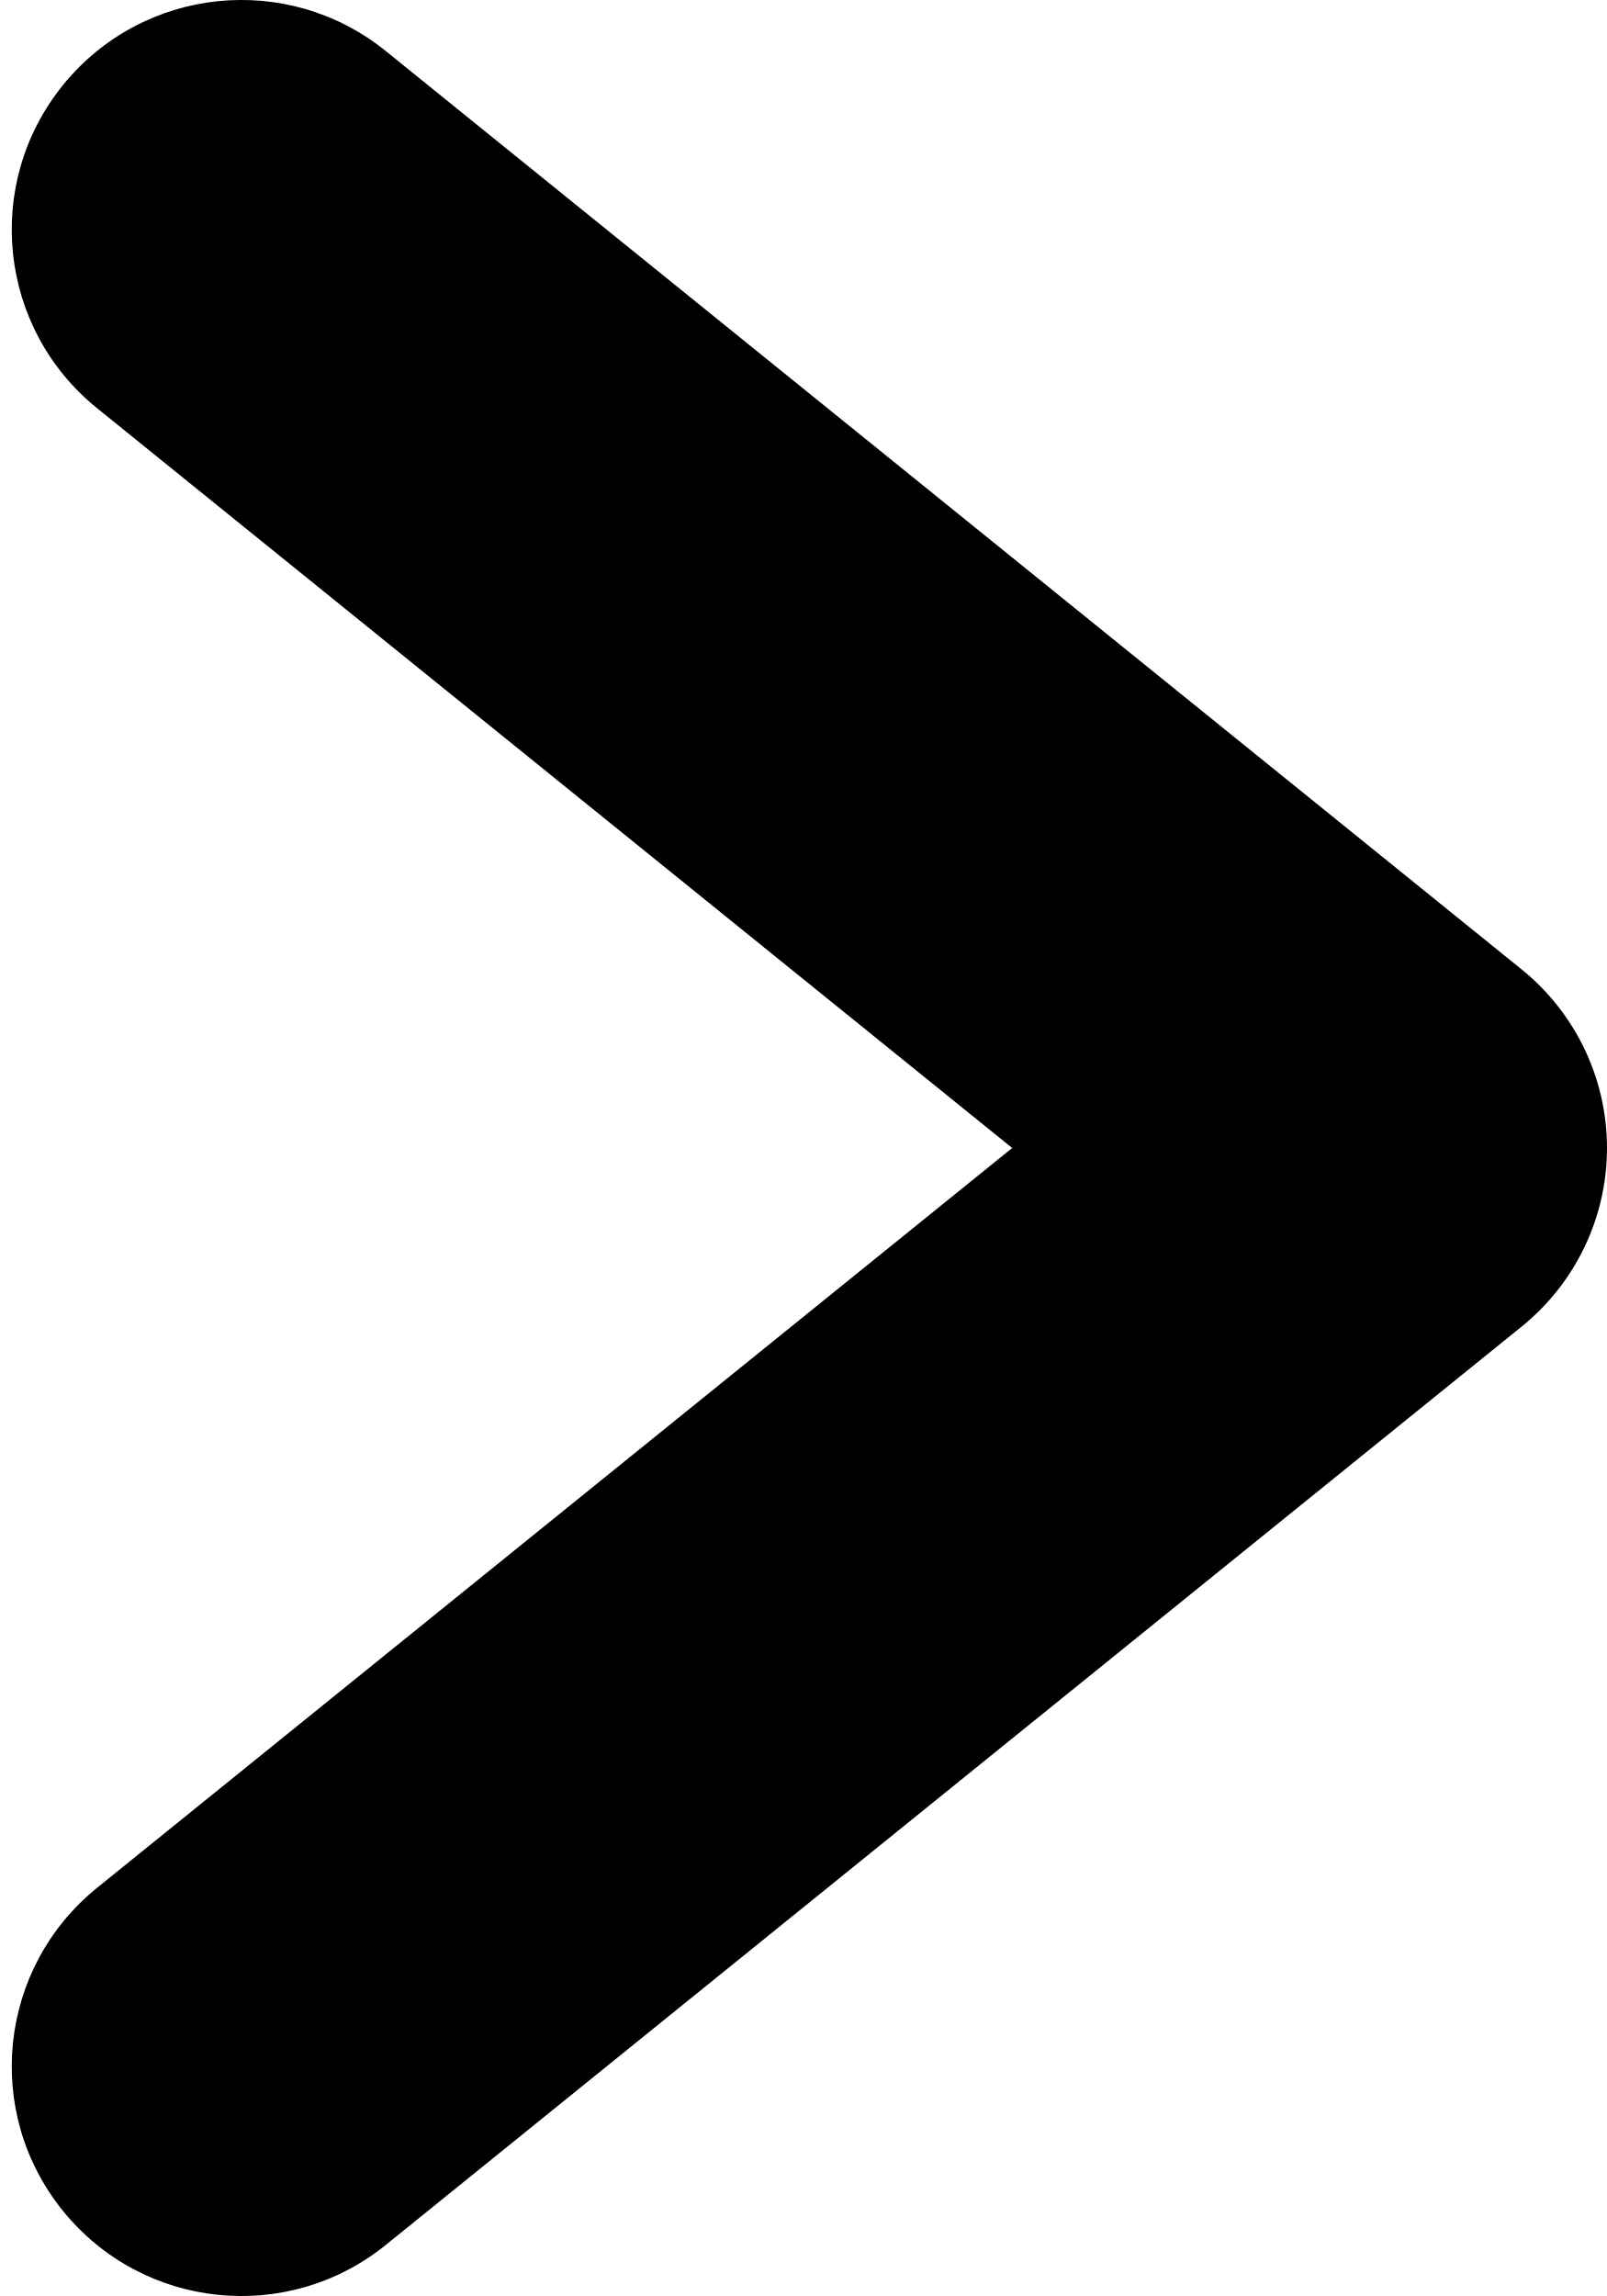
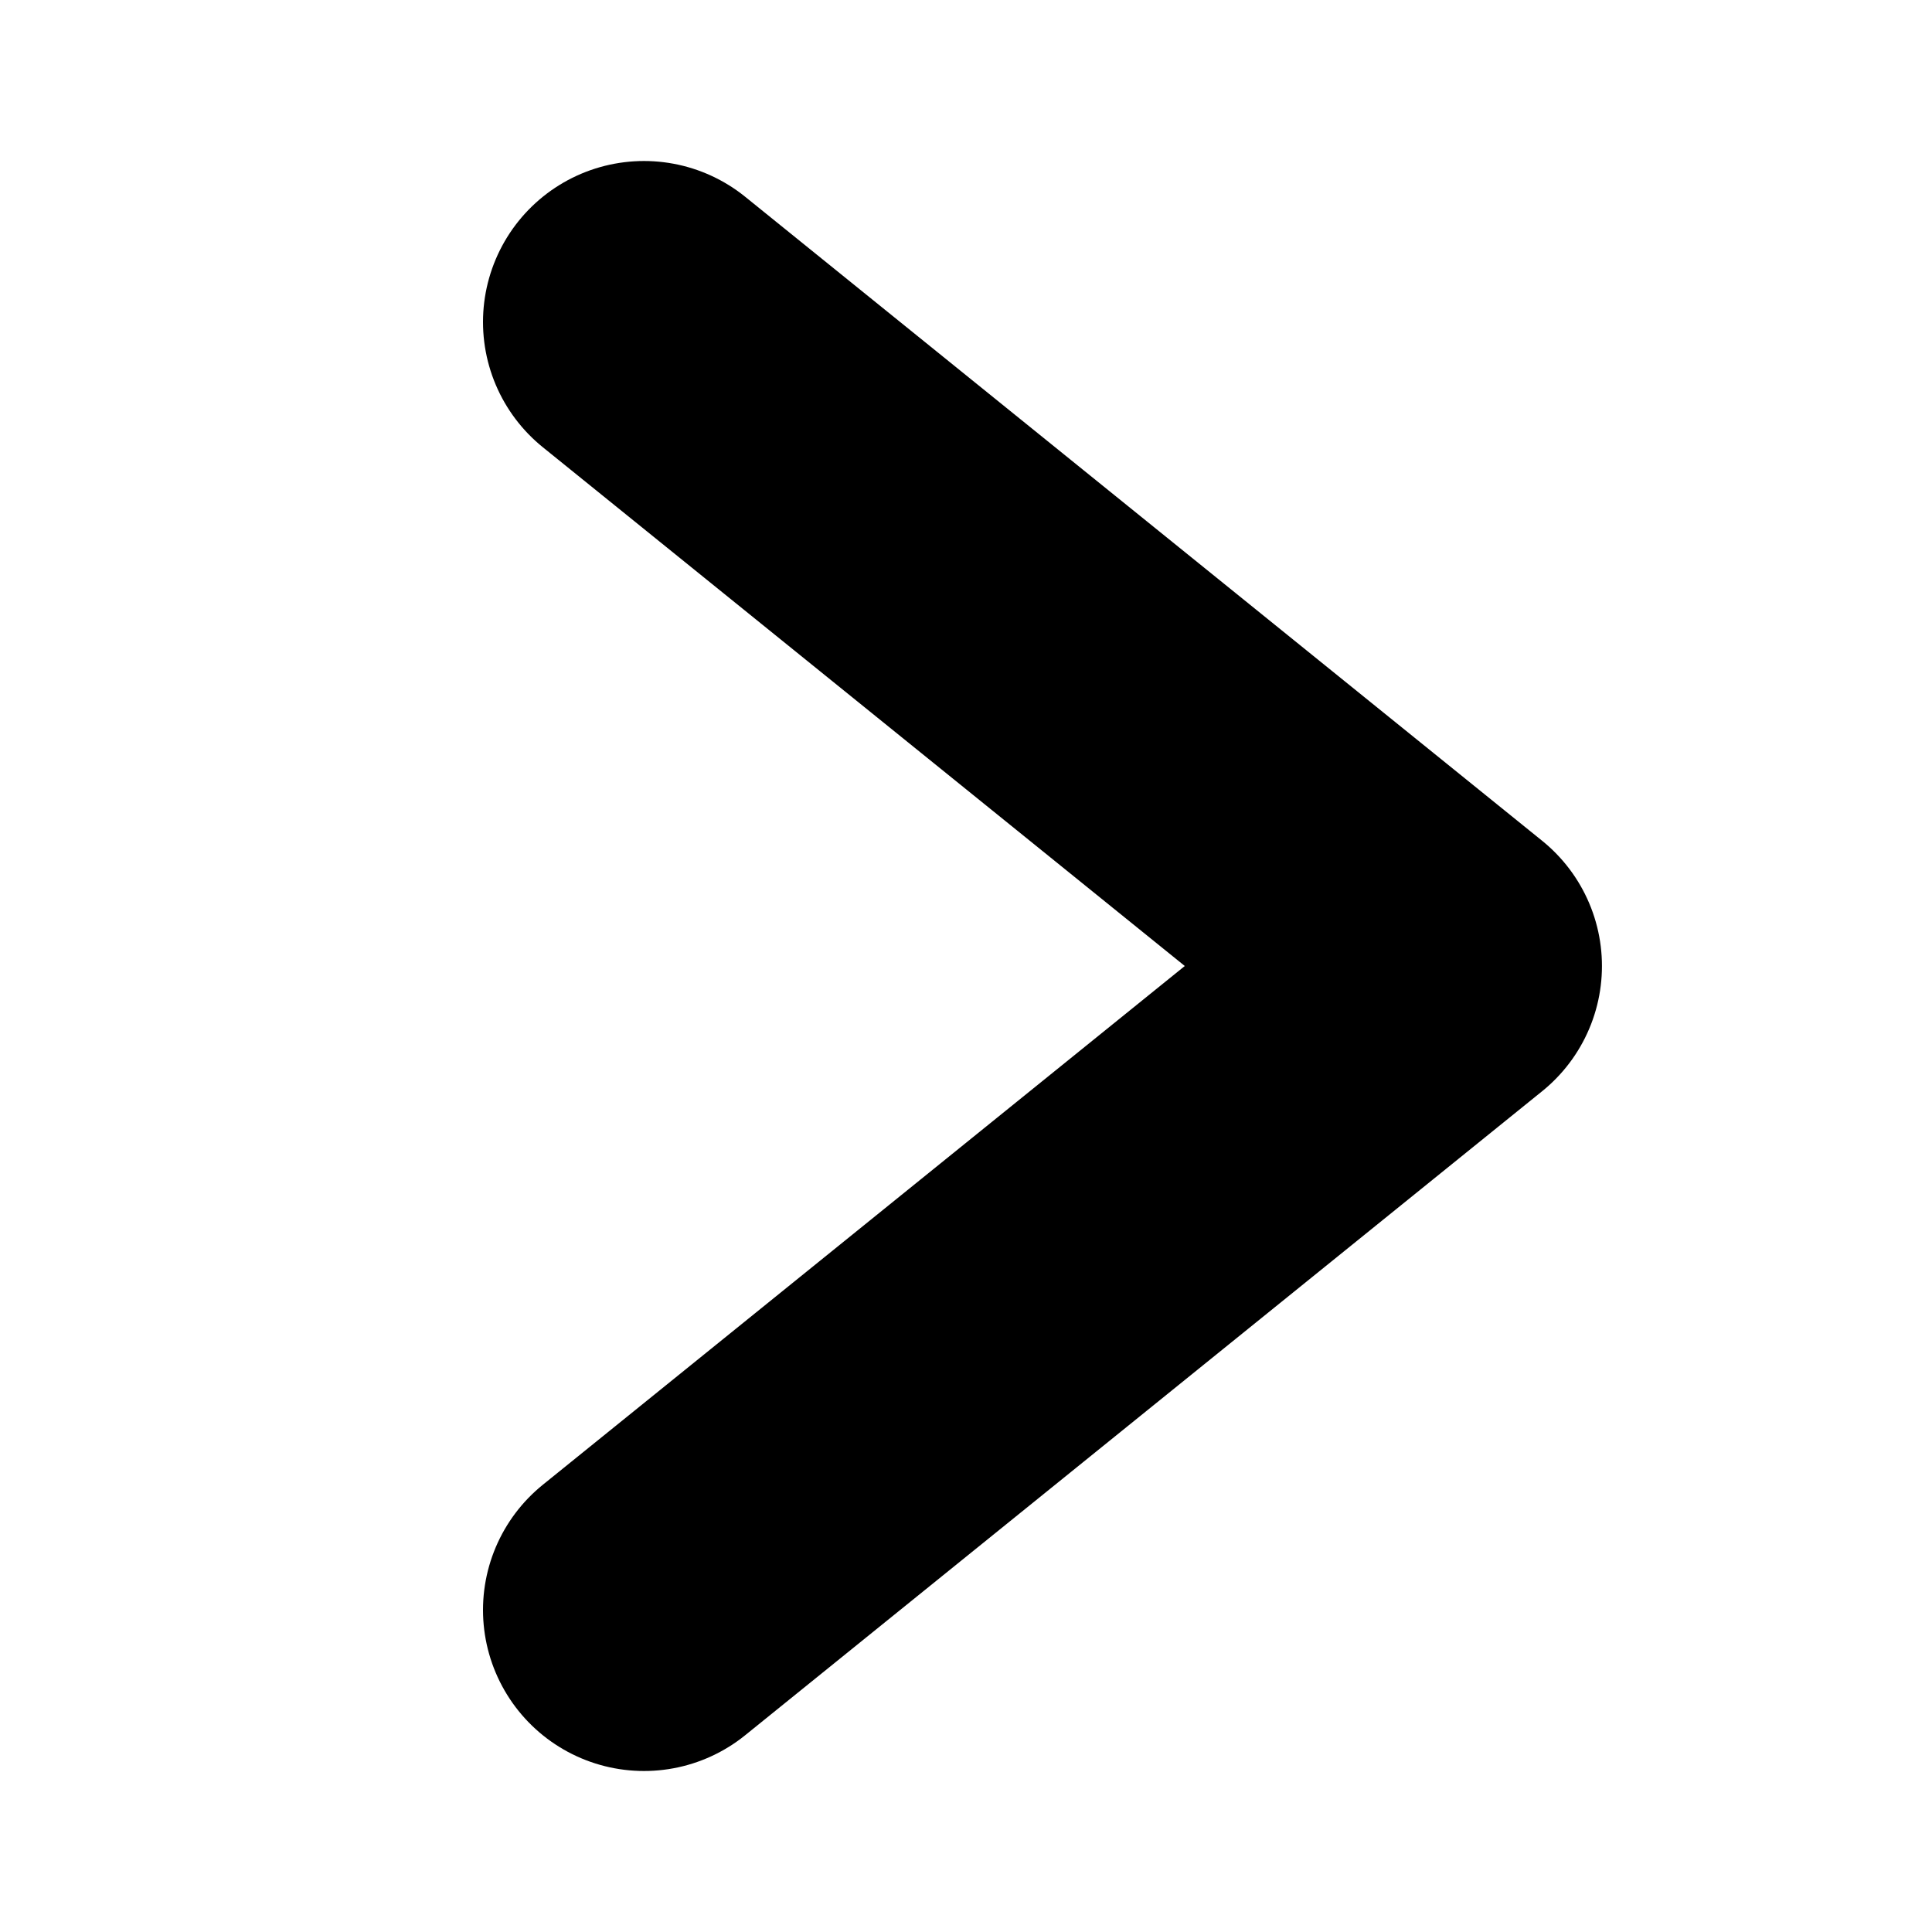
- <svg xmlns="http://www.w3.org/2000/svg" width="7" height="10" viewBox="0 0 7 10" fill="none">
-   <path fill-rule="evenodd" clip-rule="evenodd" d="M0.274 0.371C0.621 -0.058 1.25 -0.125 1.68 0.222L6.628 4.222C6.863 4.412 7 4.698 7 5C7 5.302 6.863 5.588 6.628 5.778L1.68 9.778C1.25 10.125 0.621 10.058 0.274 9.629C-0.074 9.199 -0.007 8.57 0.423 8.222L4.409 5L0.423 1.778C-0.007 1.431 -0.074 0.801 0.274 0.371Z" fill="black" />
+ <svg xmlns="http://www.w3.org/2000/svg" width="12" height="12" viewBox="0 0 12 12" fill="none">
+   <path d="M4 2L8.95 6L4 10" stroke="black" stroke-width="2" stroke-linecap="round" stroke-linejoin="round" />
</svg>
